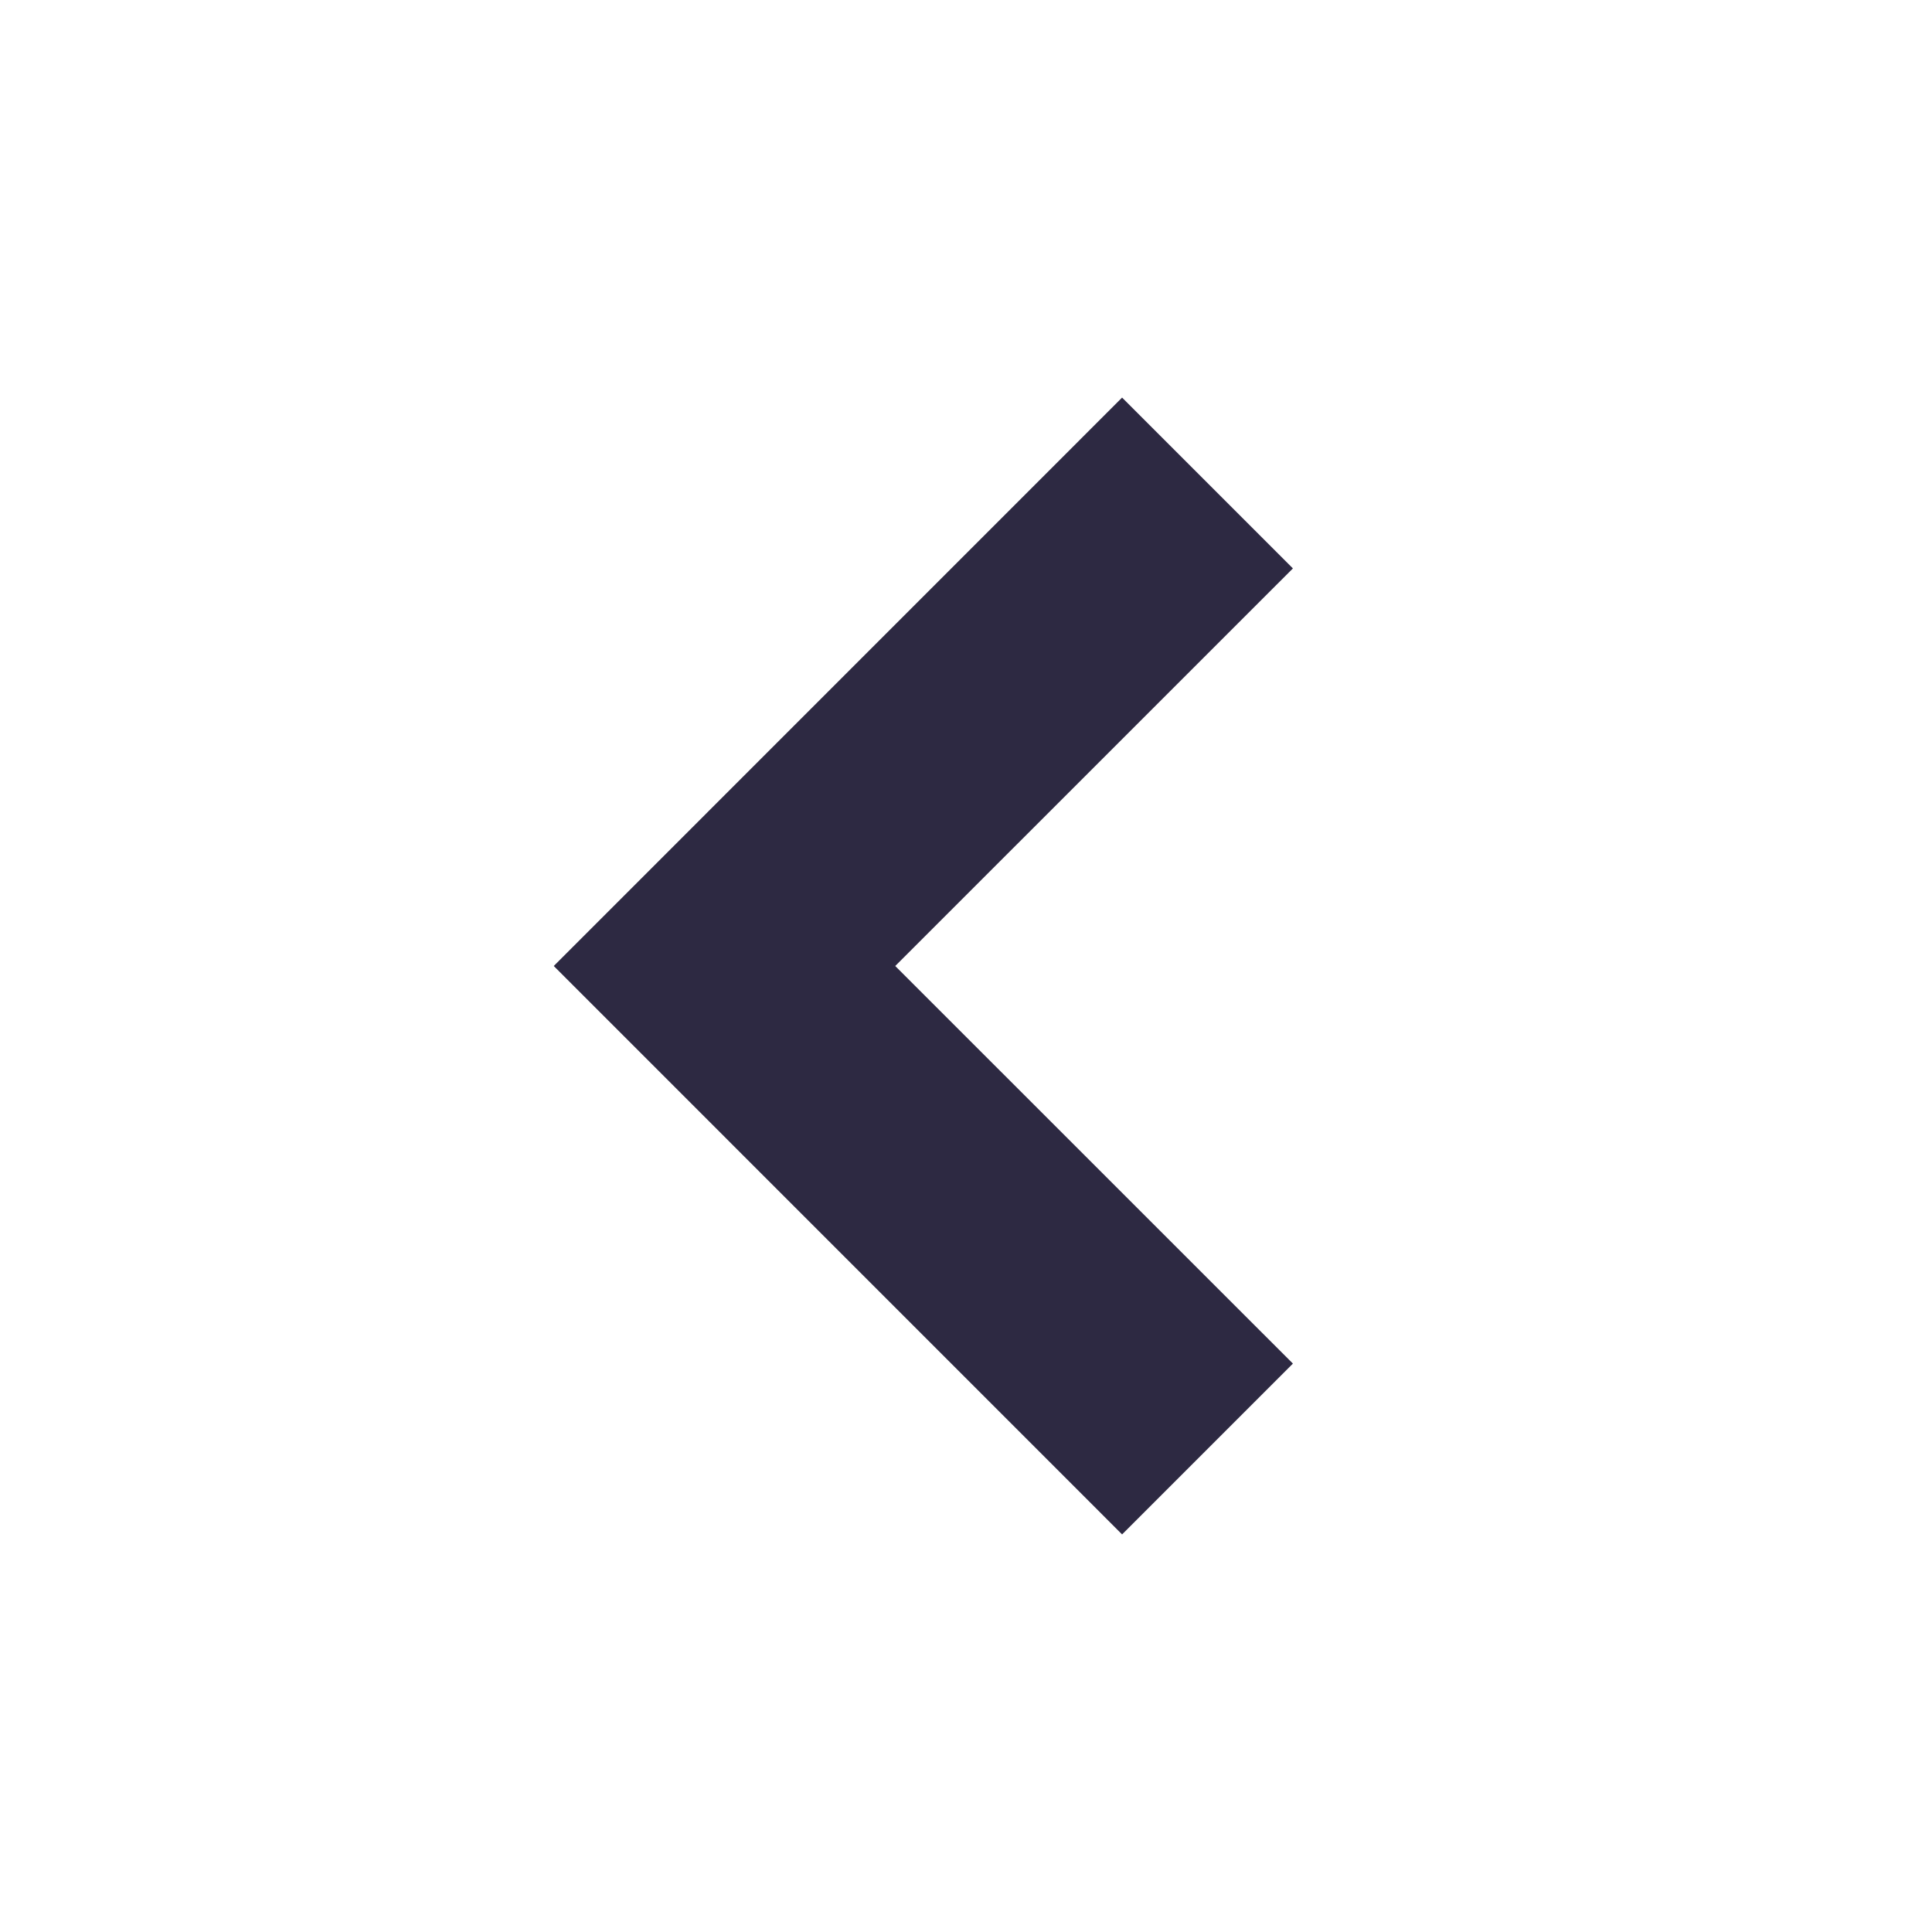
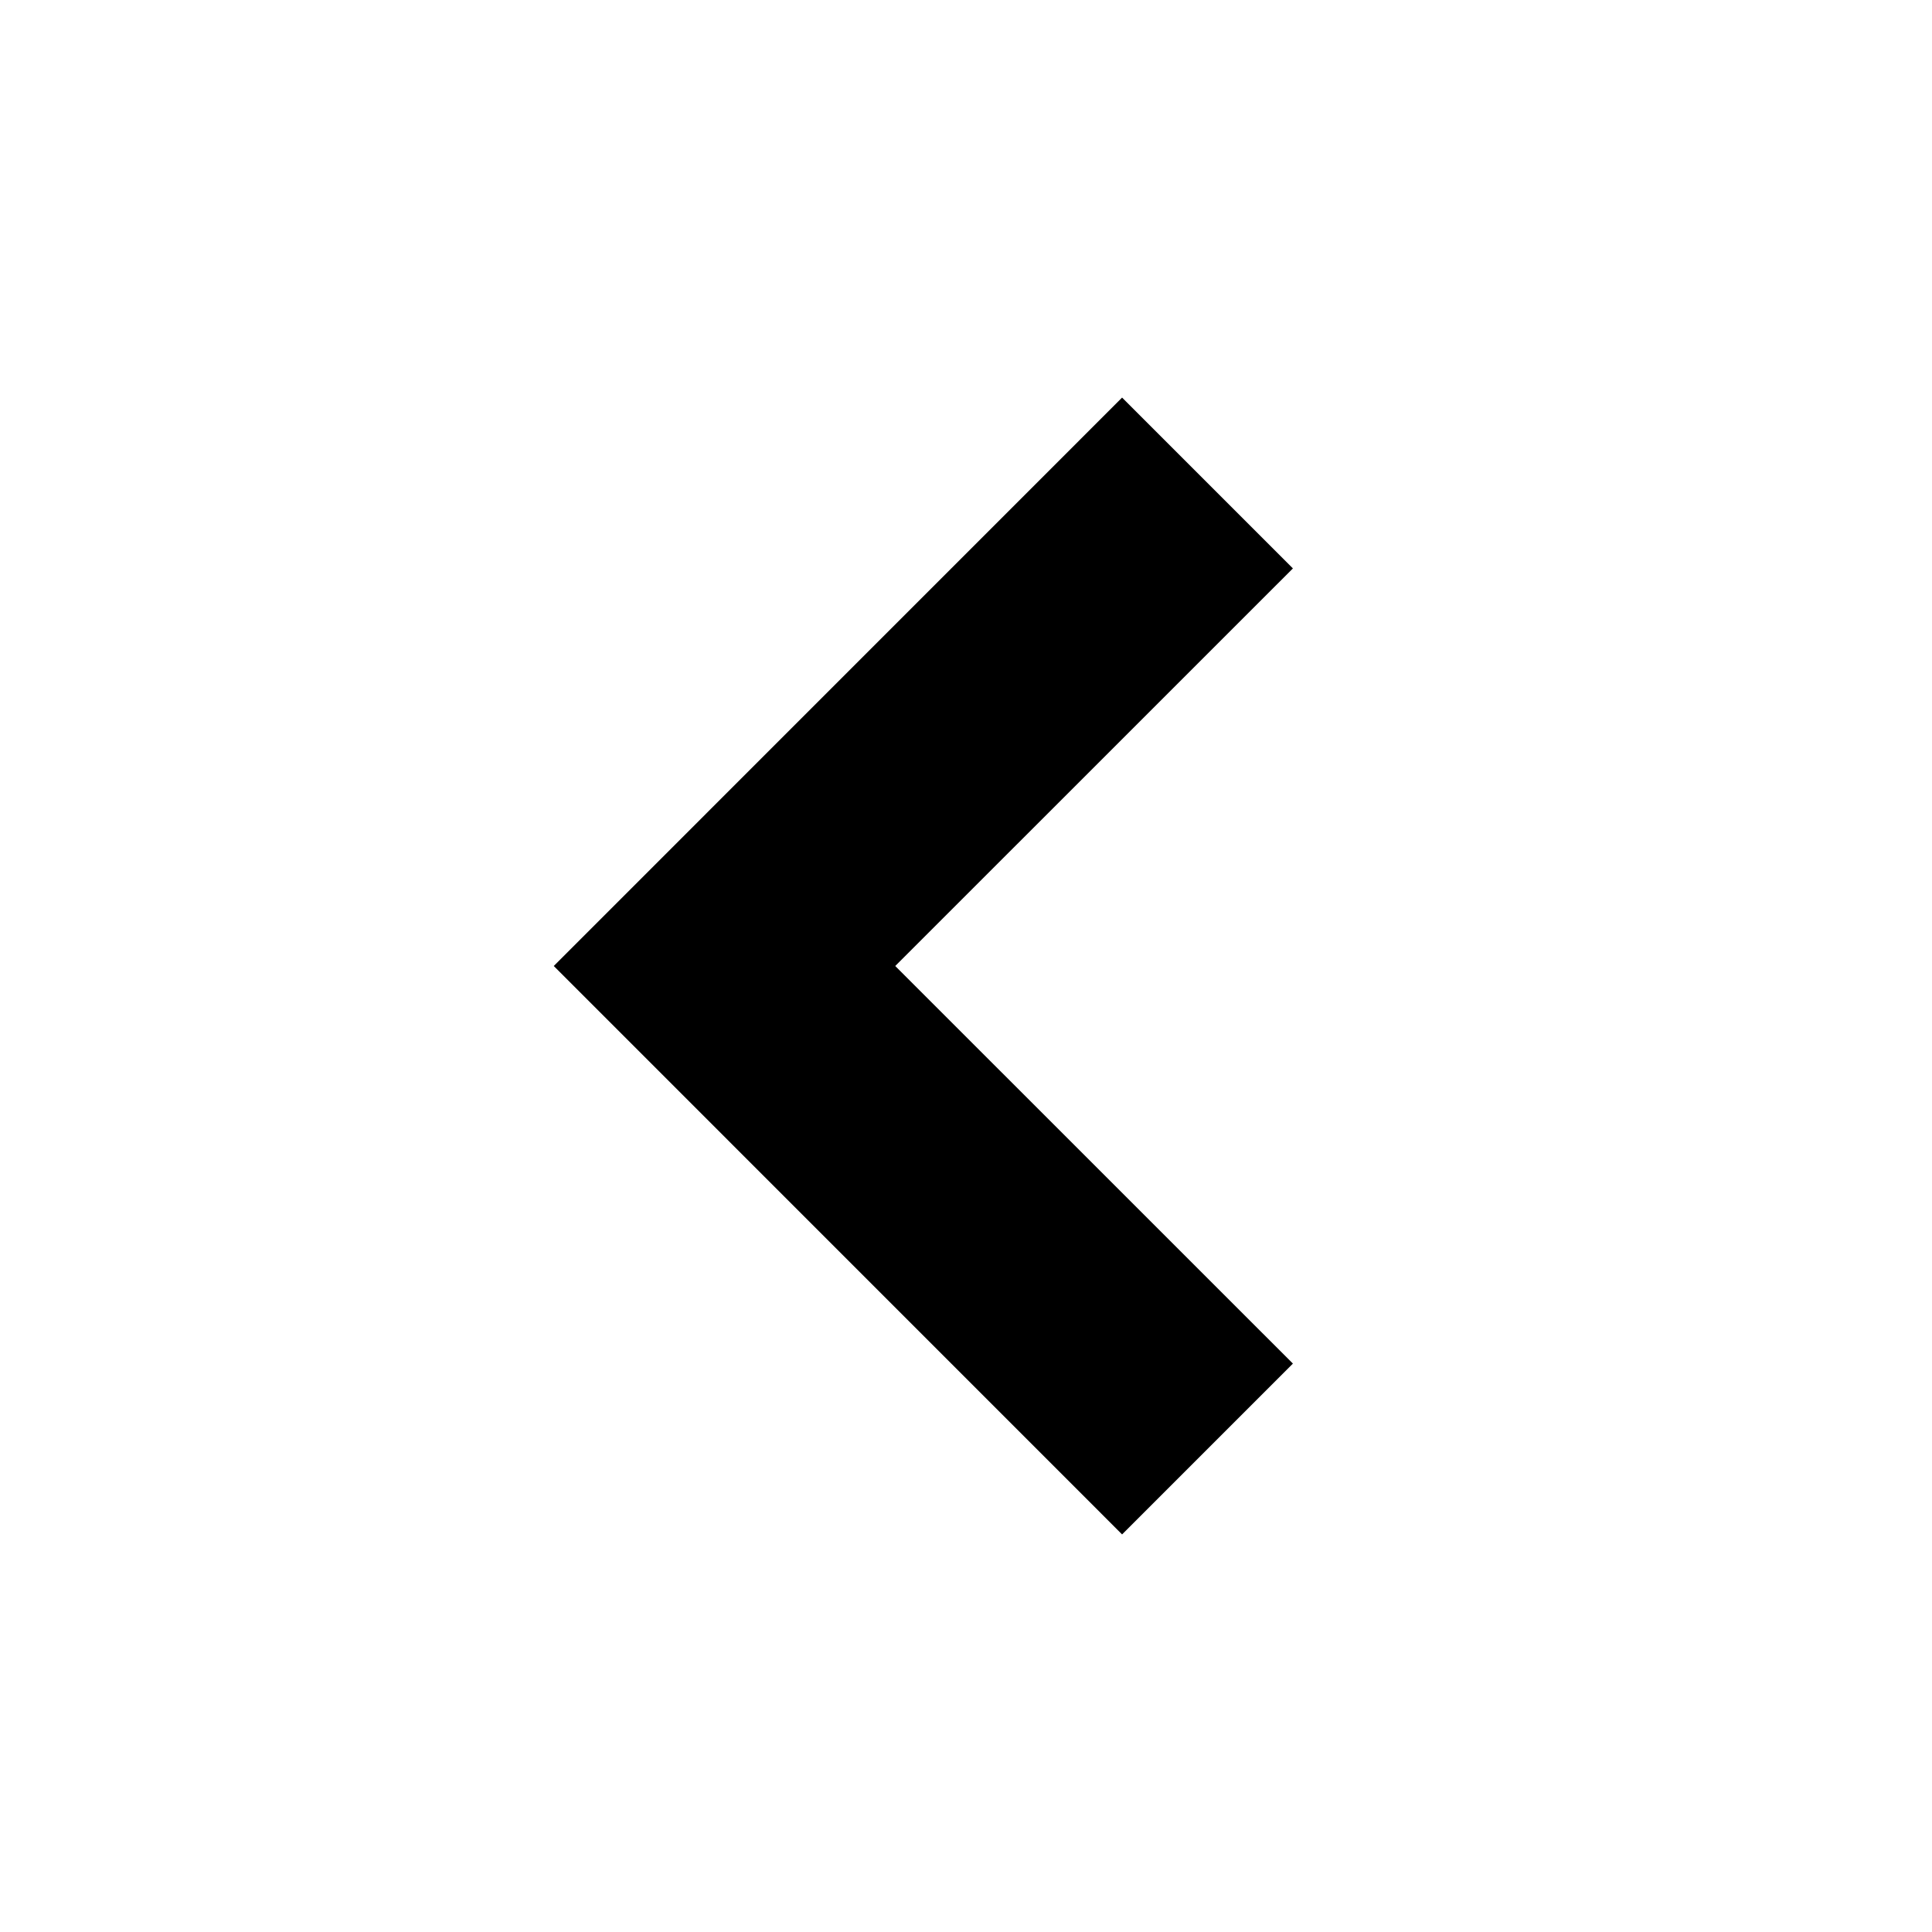
- <svg xmlns="http://www.w3.org/2000/svg" width="24" height="24" viewBox="0 0 24 24" style="fill:rgba(45, 41, 66, 1);transform:;-ms-filter:">
+ <svg xmlns="http://www.w3.org/2000/svg" width="24" height="24" viewBox="0 0 24 24" style="#2C2C2C; transform:;-ms-filter:">
  <path d="M13.939 4.939L6.879 12 13.939 19.061 16.061 16.939 11.121 12 16.061 7.061z" />
</svg>
